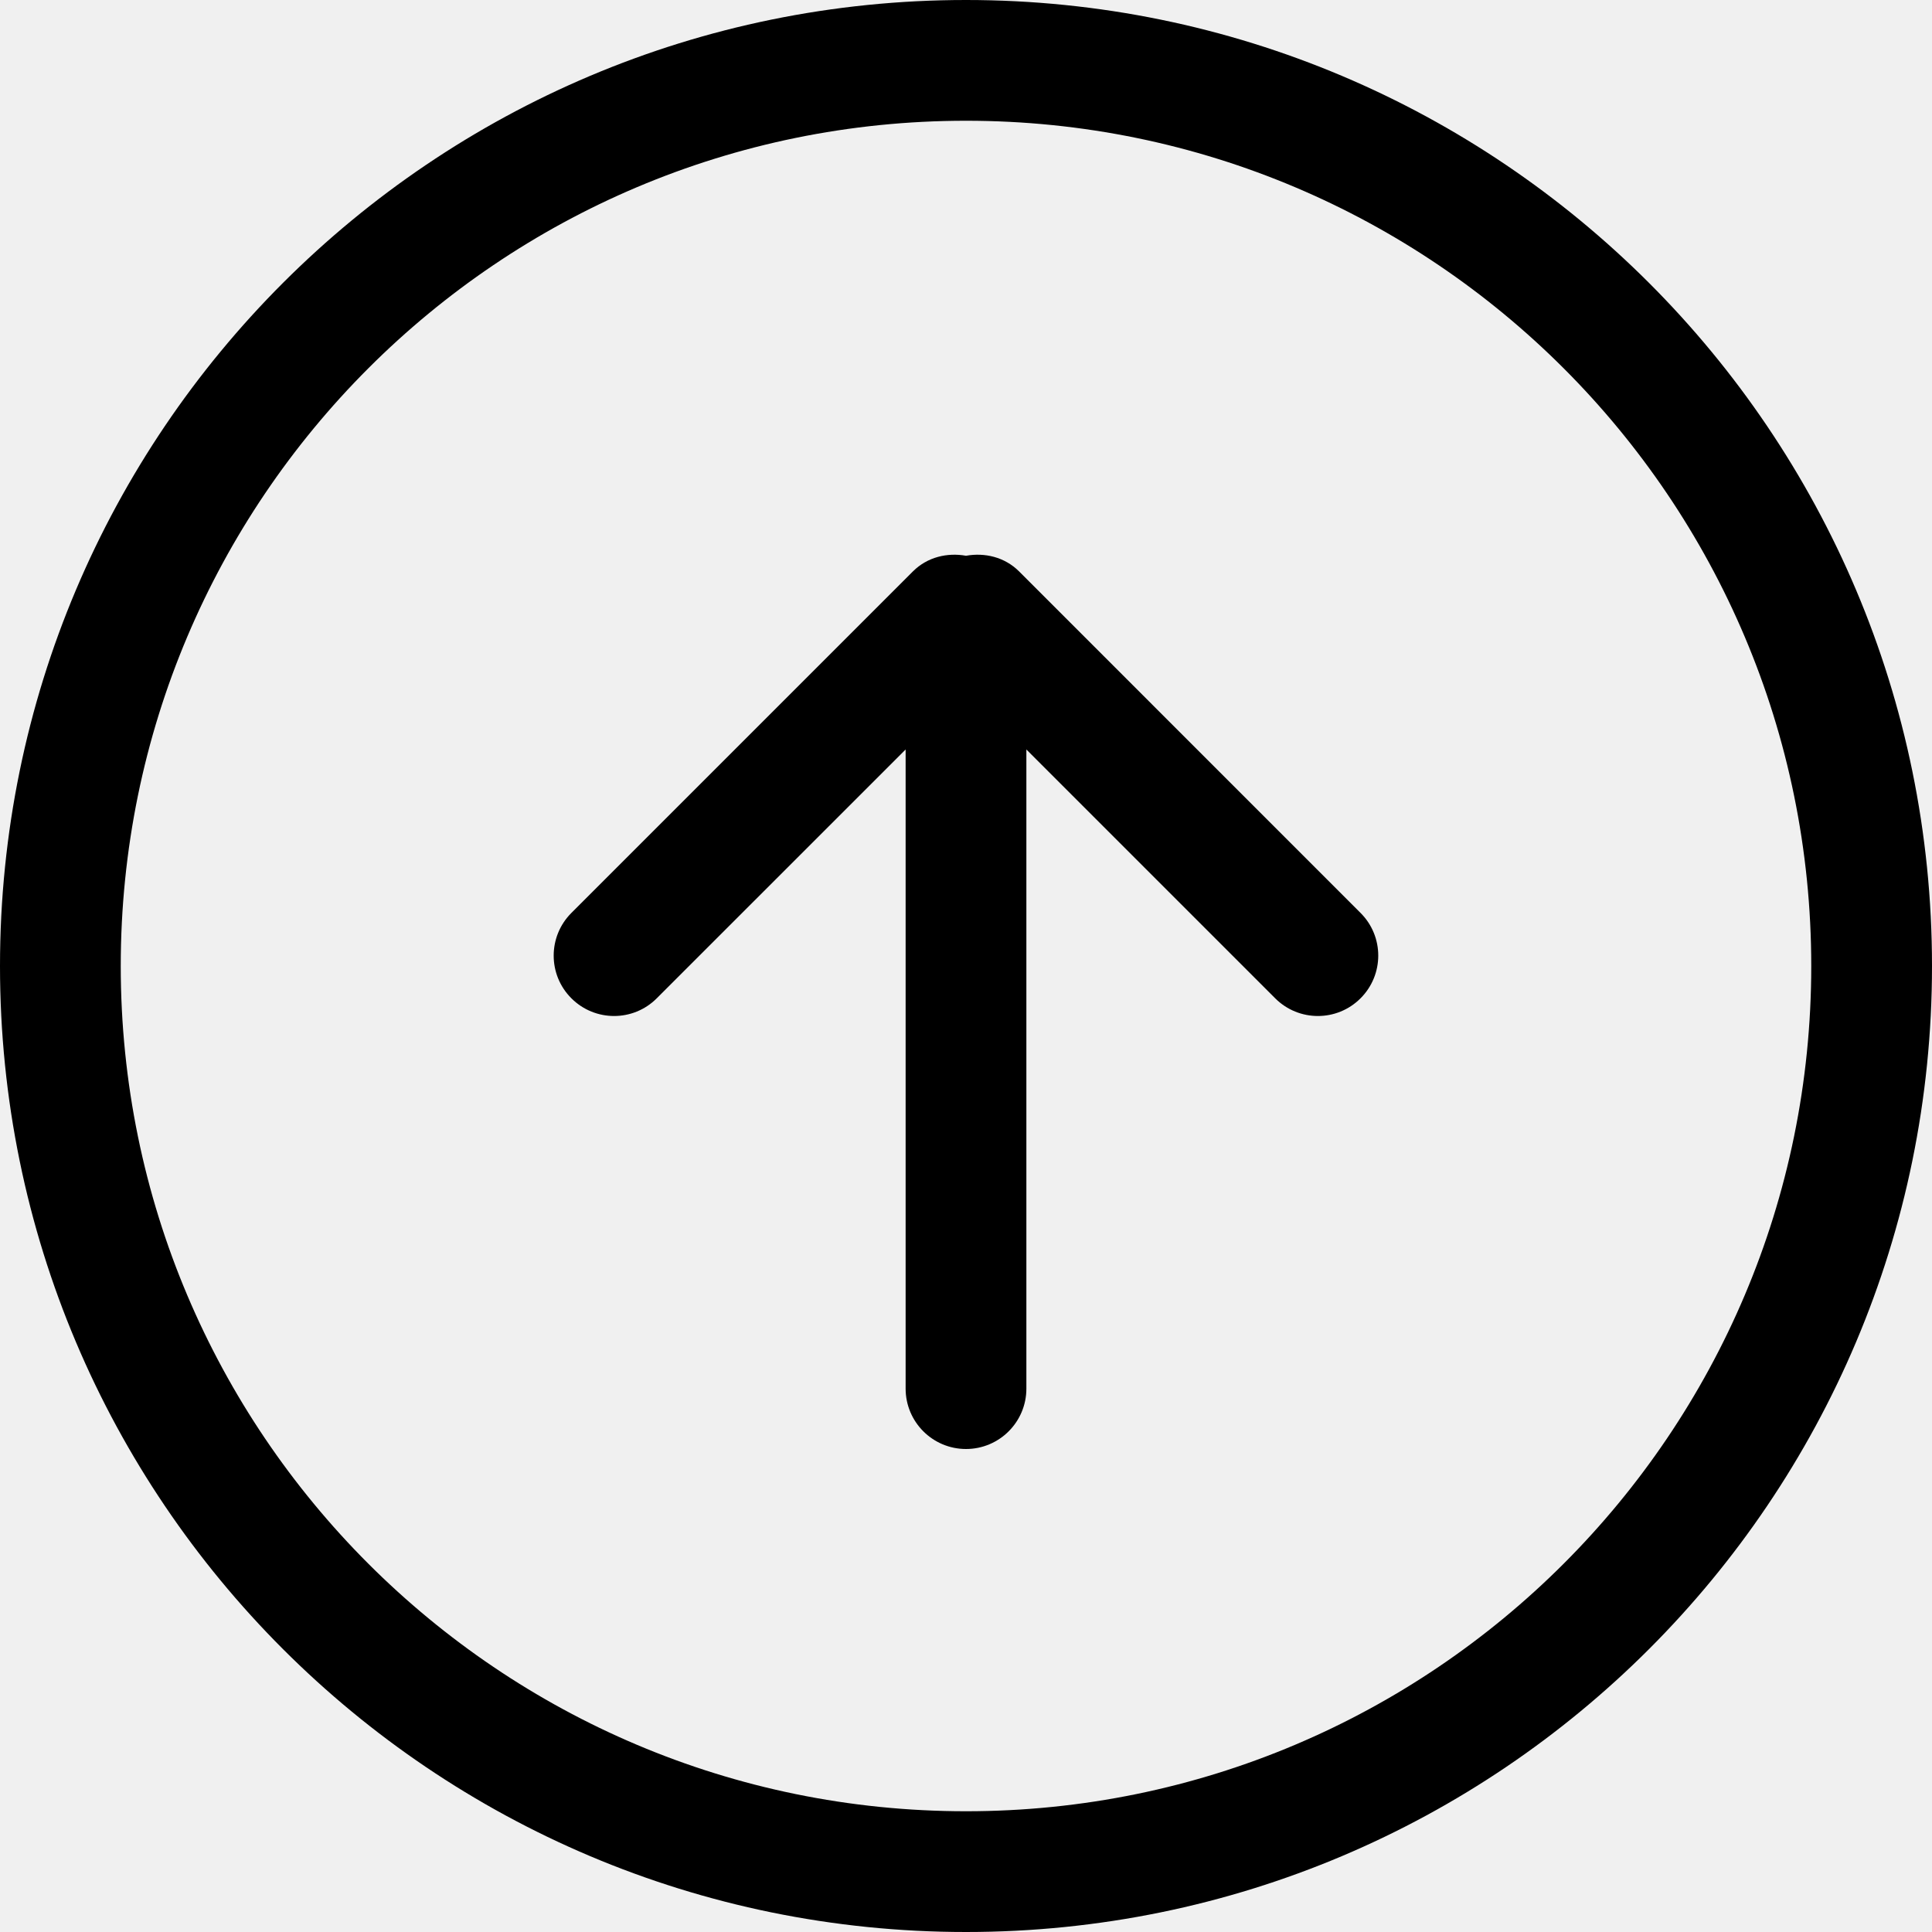
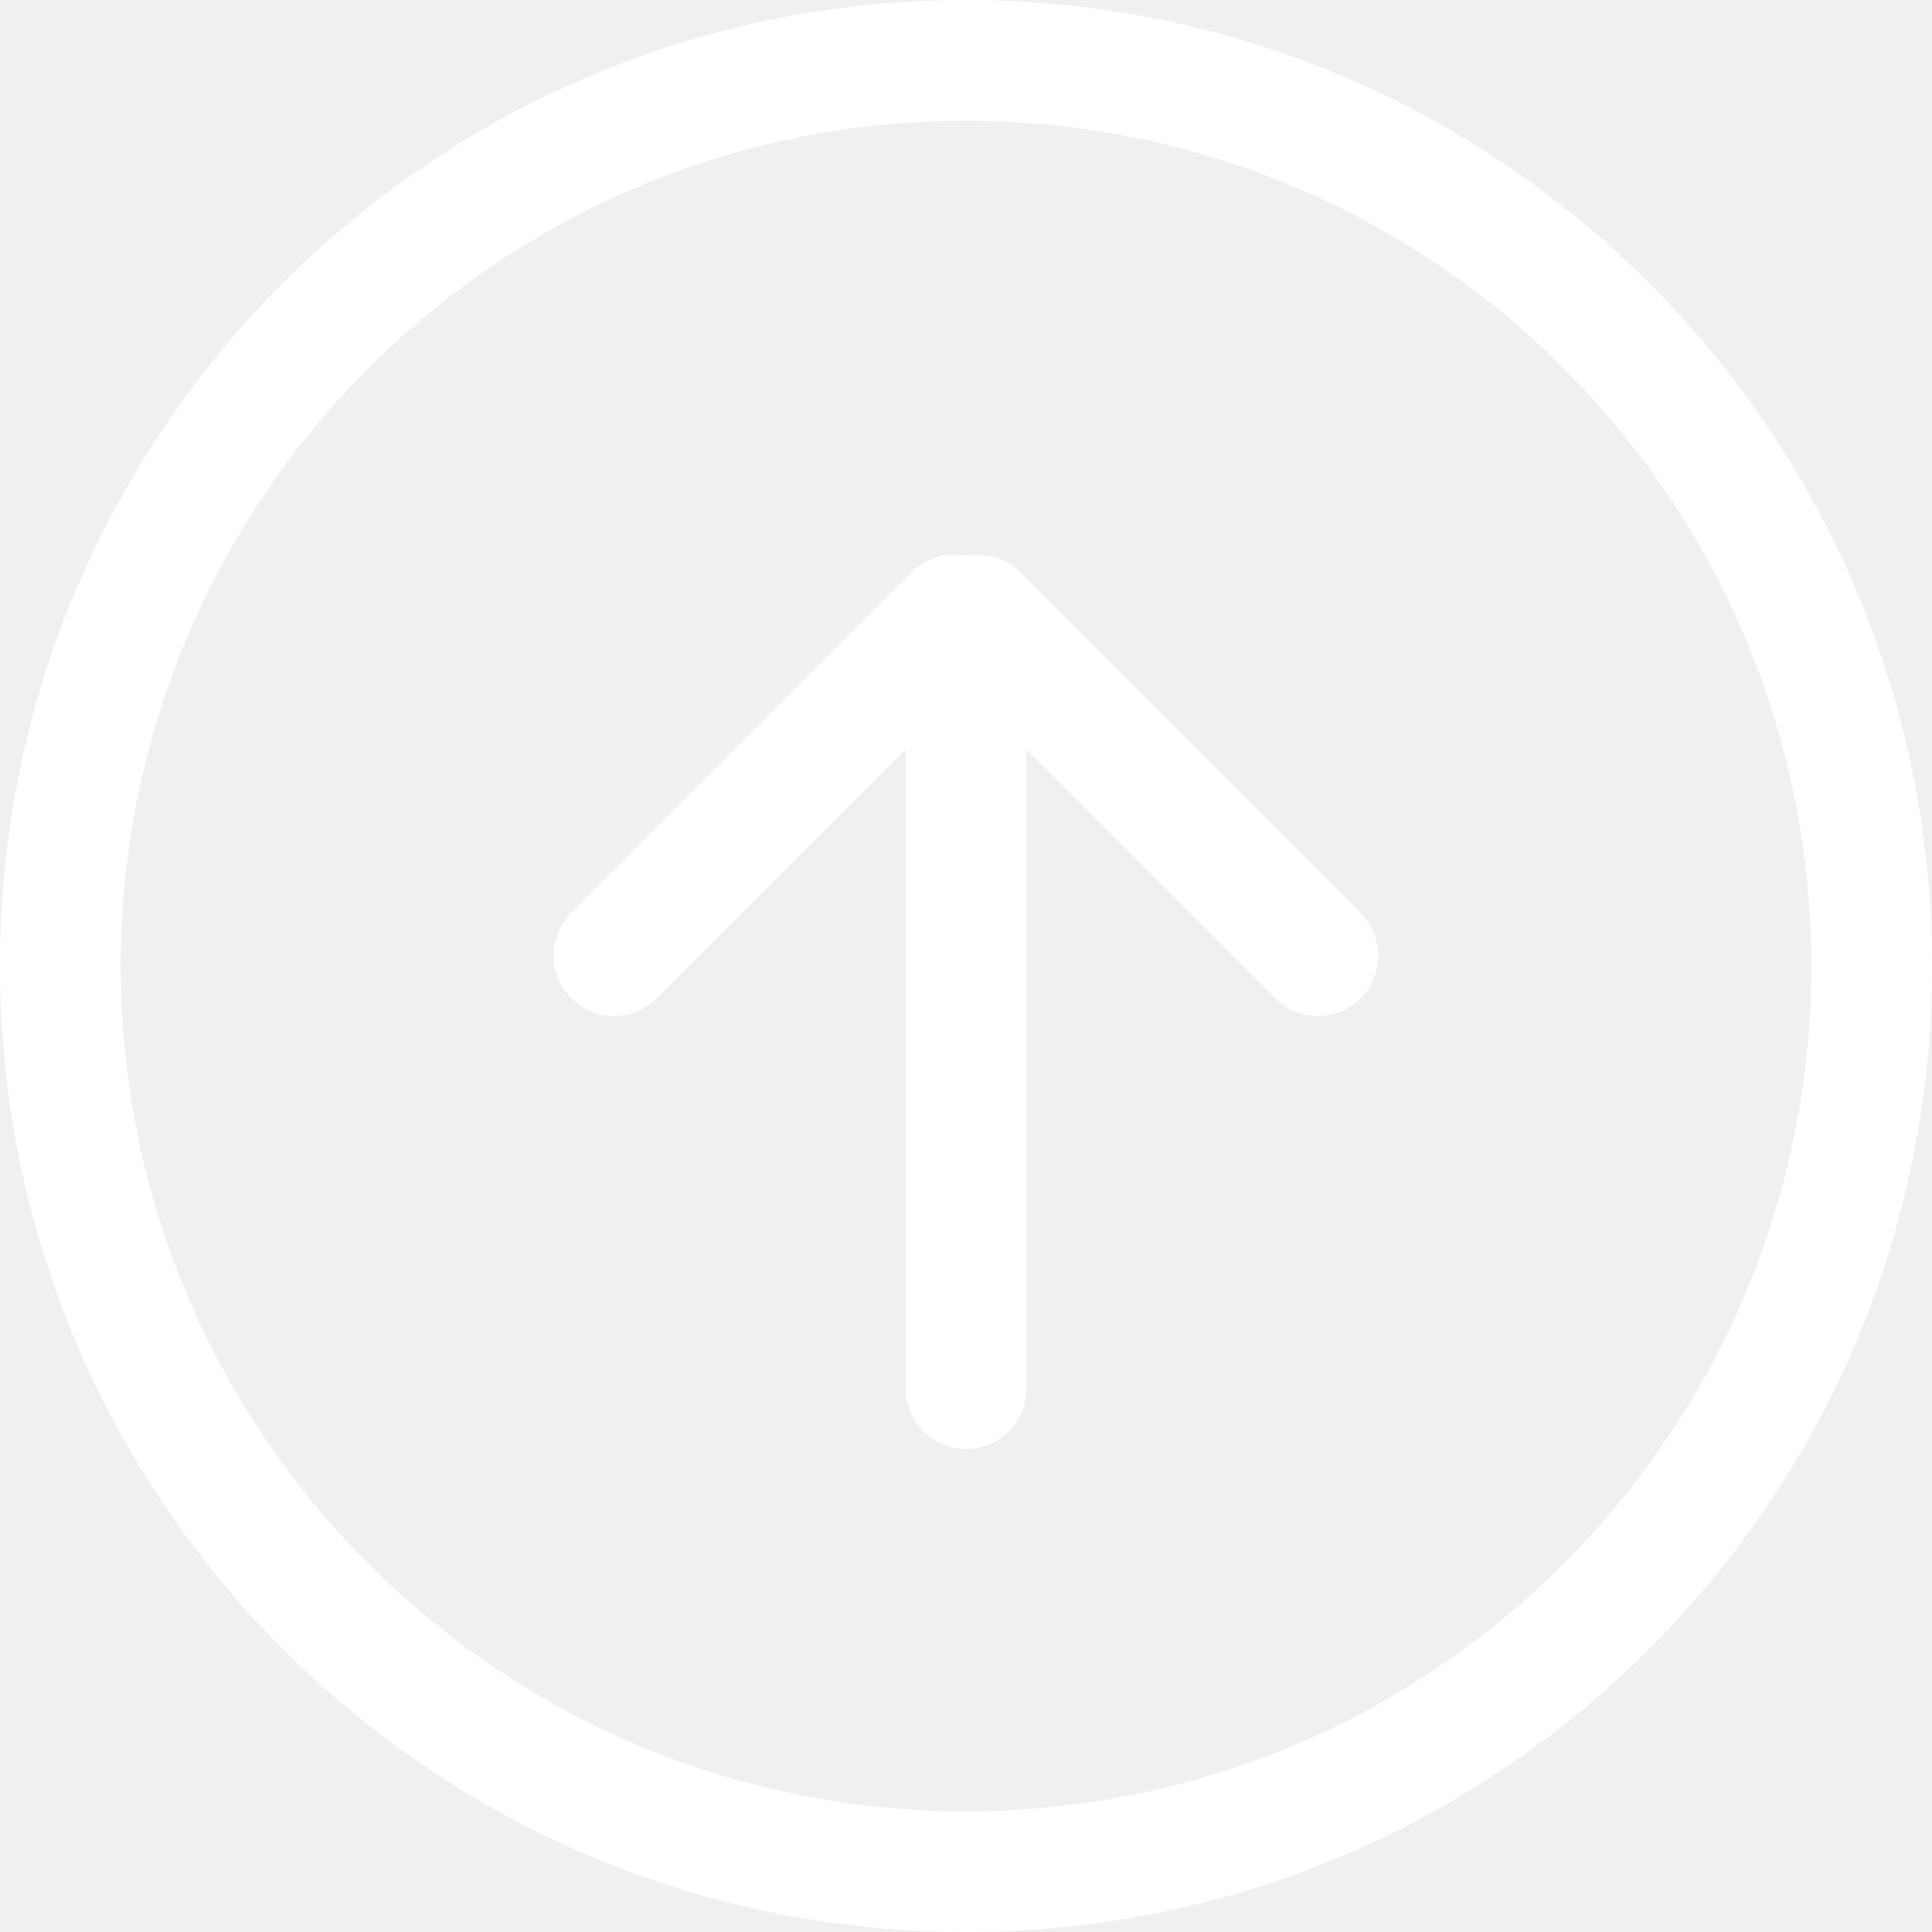
<svg xmlns="http://www.w3.org/2000/svg" version="1.1" id="Capa_1" x="0px" y="0px" viewBox="0 0 612 612" style="enable-background:new 0 0 612 612;" xml:space="preserve">
  <g>
    <g id="_x36__34_">
      <g>
-         <path d="M322.811,180.999c-4.59-4.571-10.882-6.005-16.811-4.953c-5.929-1.052-12.221,0.382-16.811,4.953l-108.19,108.19     c-7.478,7.478-7.478,19.584,0,27.042c7.478,7.479,19.584,7.479,27.043,0l78.833-78.813v202.457     c0,10.557,8.568,19.125,19.125,19.125c10.557,0,19.125-8.568,19.125-19.125V237.418l78.814,78.813     c7.478,7.479,19.584,7.479,27.042,0c7.479-7.478,7.479-19.583,0-27.042L322.811,180.999z M306,0C137.012,0,0,136.992,0,306     s137.012,306,306,306c169.008,0,306-137.012,306-306S475.008,0,306,0z M306,573.75C158.125,573.75,38.25,453.875,38.25,306     C38.25,158.125,158.125,38.25,306,38.25c147.875,0,267.75,119.875,267.75,267.75C573.75,453.875,453.875,573.75,306,573.75z" />
+         <path d="M322.811,180.999c-4.59-4.571-10.882-6.005-16.811-4.953c-5.929-1.052-12.221,0.382-16.811,4.953l-108.19,108.19     c-7.478,7.478-7.478,19.584,0,27.042c7.478,7.479,19.584,7.479,27.043,0l78.833-78.813v202.457     c0,10.557,8.568,19.125,19.125,19.125c10.557,0,19.125-8.568,19.125-19.125V237.418l78.814,78.813     c7.478,7.479,19.584,7.479,27.042,0c7.479-7.478,7.479-19.583,0-27.042L322.811,180.999z M306,0C137.012,0,0,136.992,0,306     s137.012,306,306,306c169.008,0,306-137.012,306-306S475.008,0,306,0z M306,573.75C158.125,573.75,38.25,453.875,38.25,306     C38.25,158.125,158.125,38.25,306,38.25c147.875,0,267.75,119.875,267.75,267.75C573.75,453.875,453.875,573.75,306,573.75z" fill="#ffffff" />
      </g>
    </g>
  </g>
  <g>
</g>
  <g>
</g>
  <g>
</g>
  <g>
</g>
  <g>
</g>
  <g>
</g>
  <g>
</g>
  <g>
</g>
  <g>
</g>
  <g>
</g>
  <g>
</g>
  <g>
</g>
  <g>
</g>
  <g>
</g>
  <g>
</g>
</svg>
